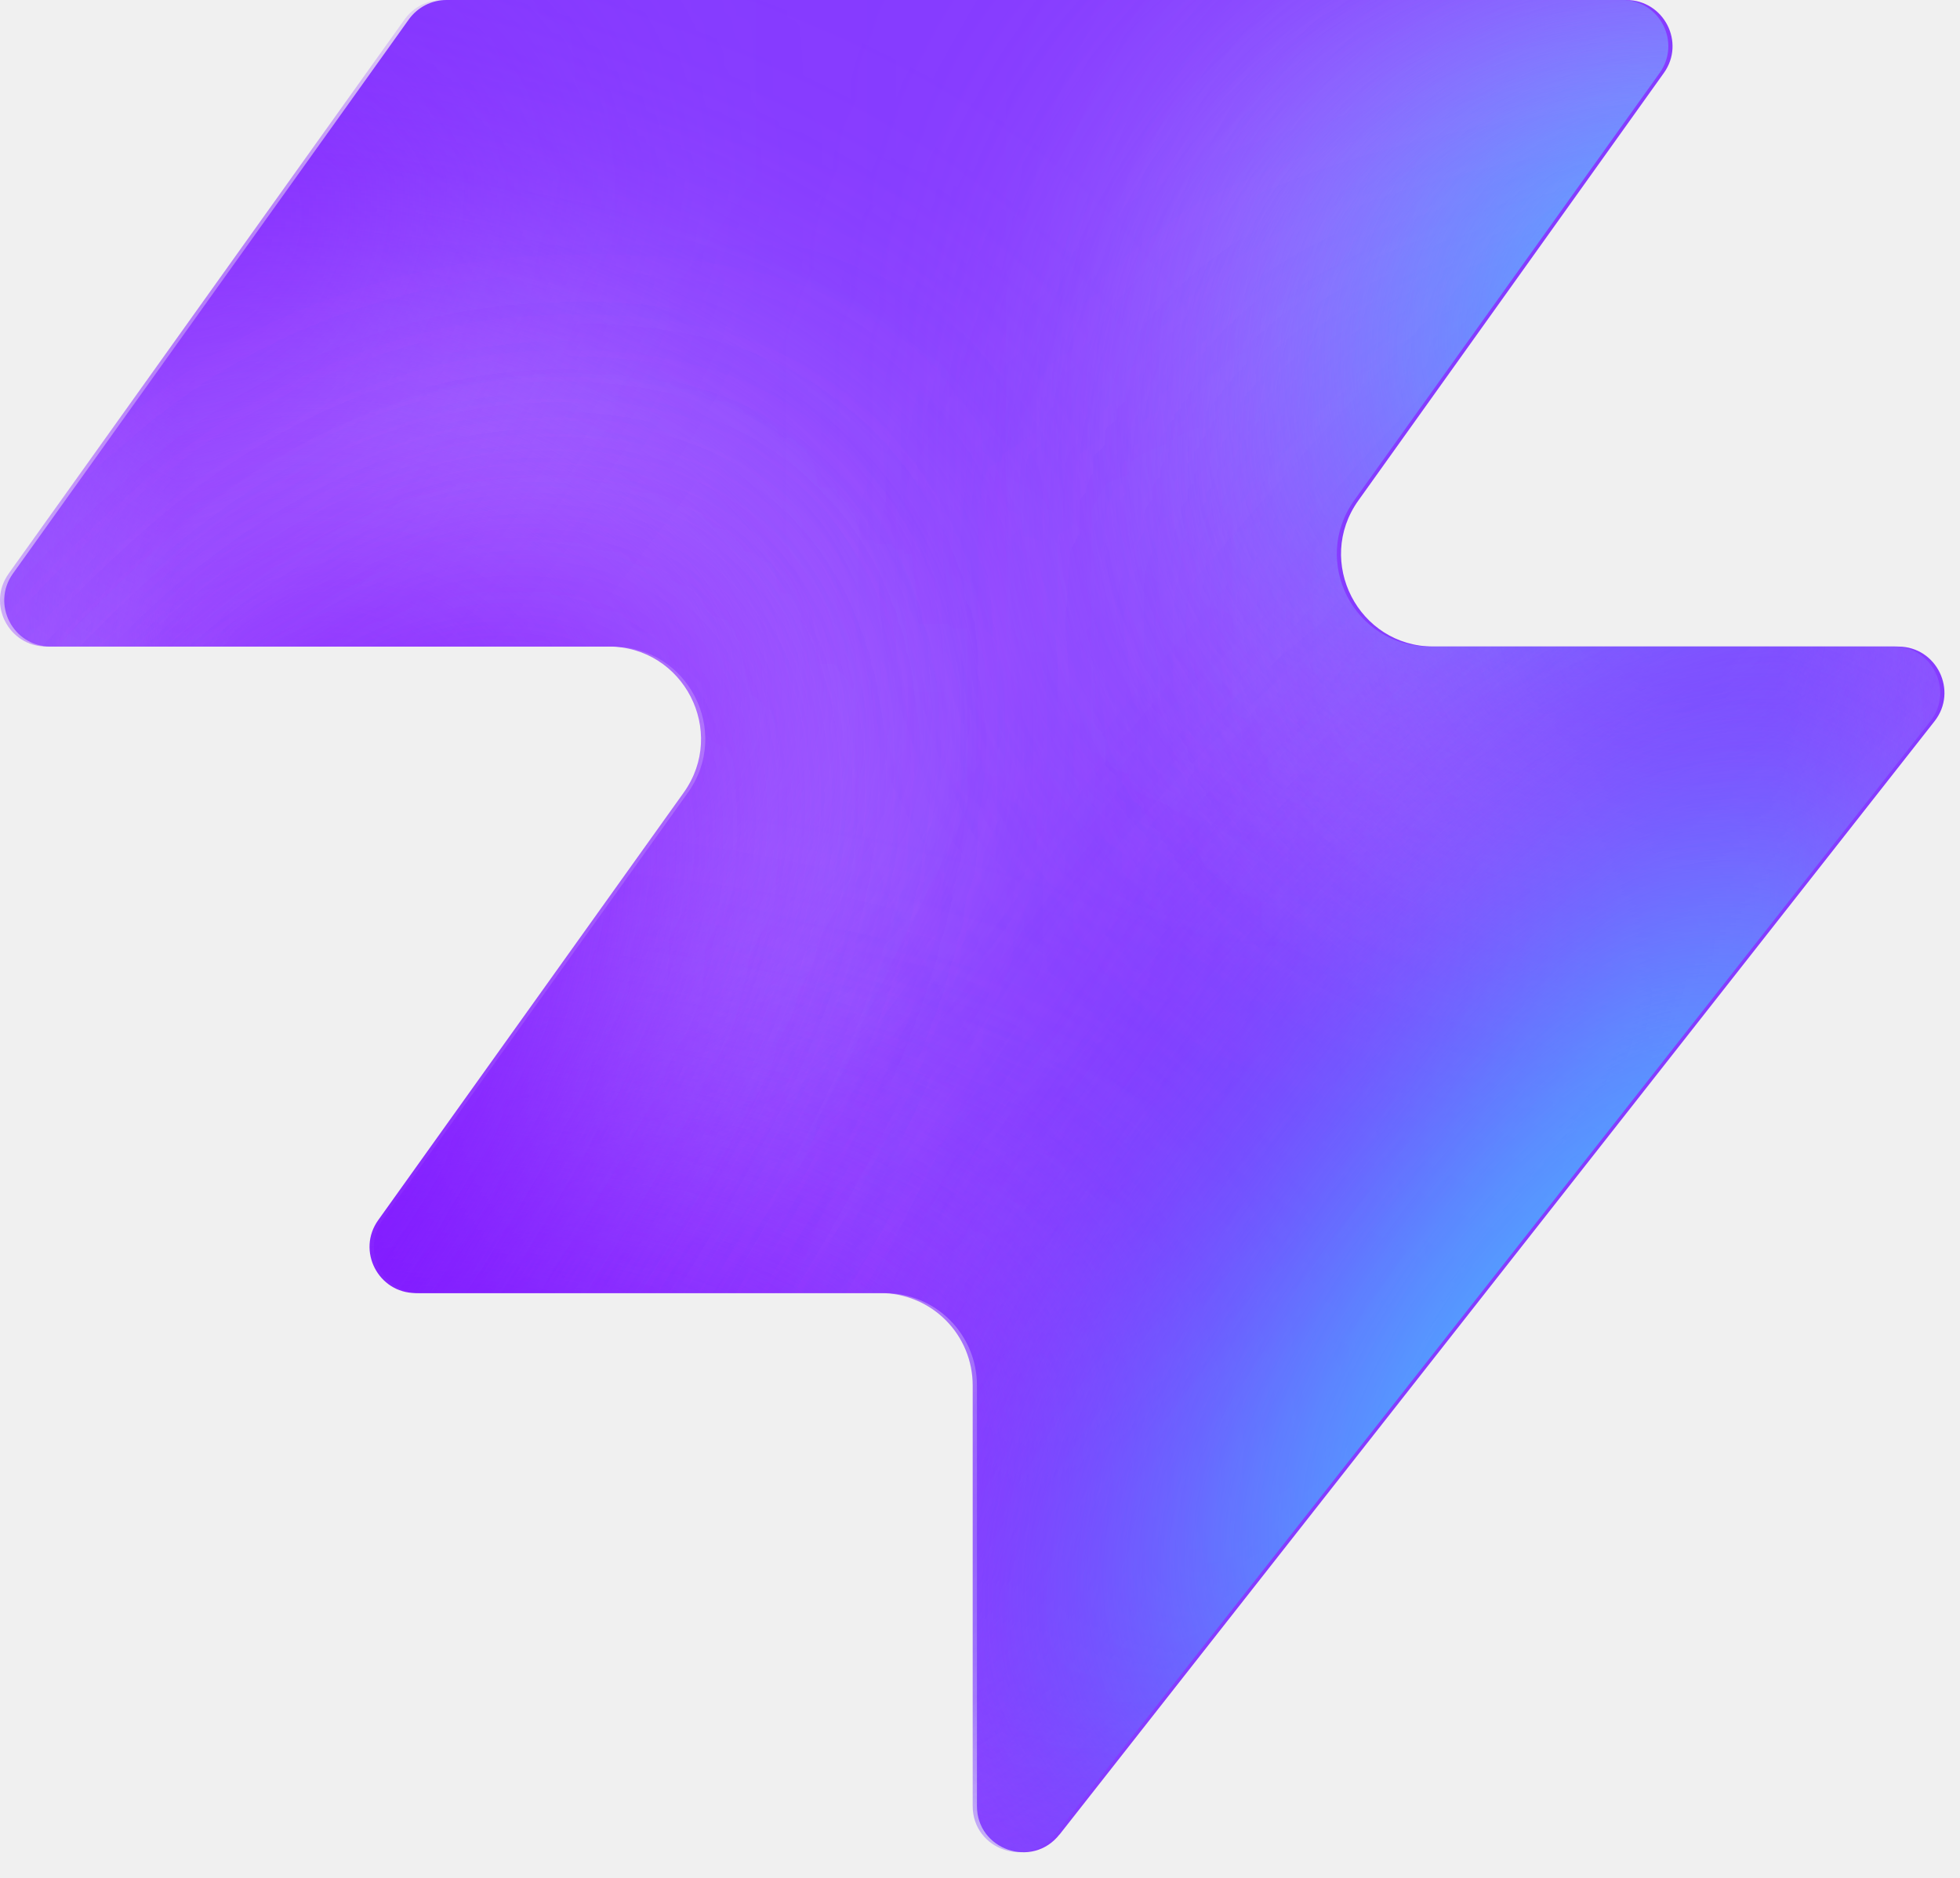
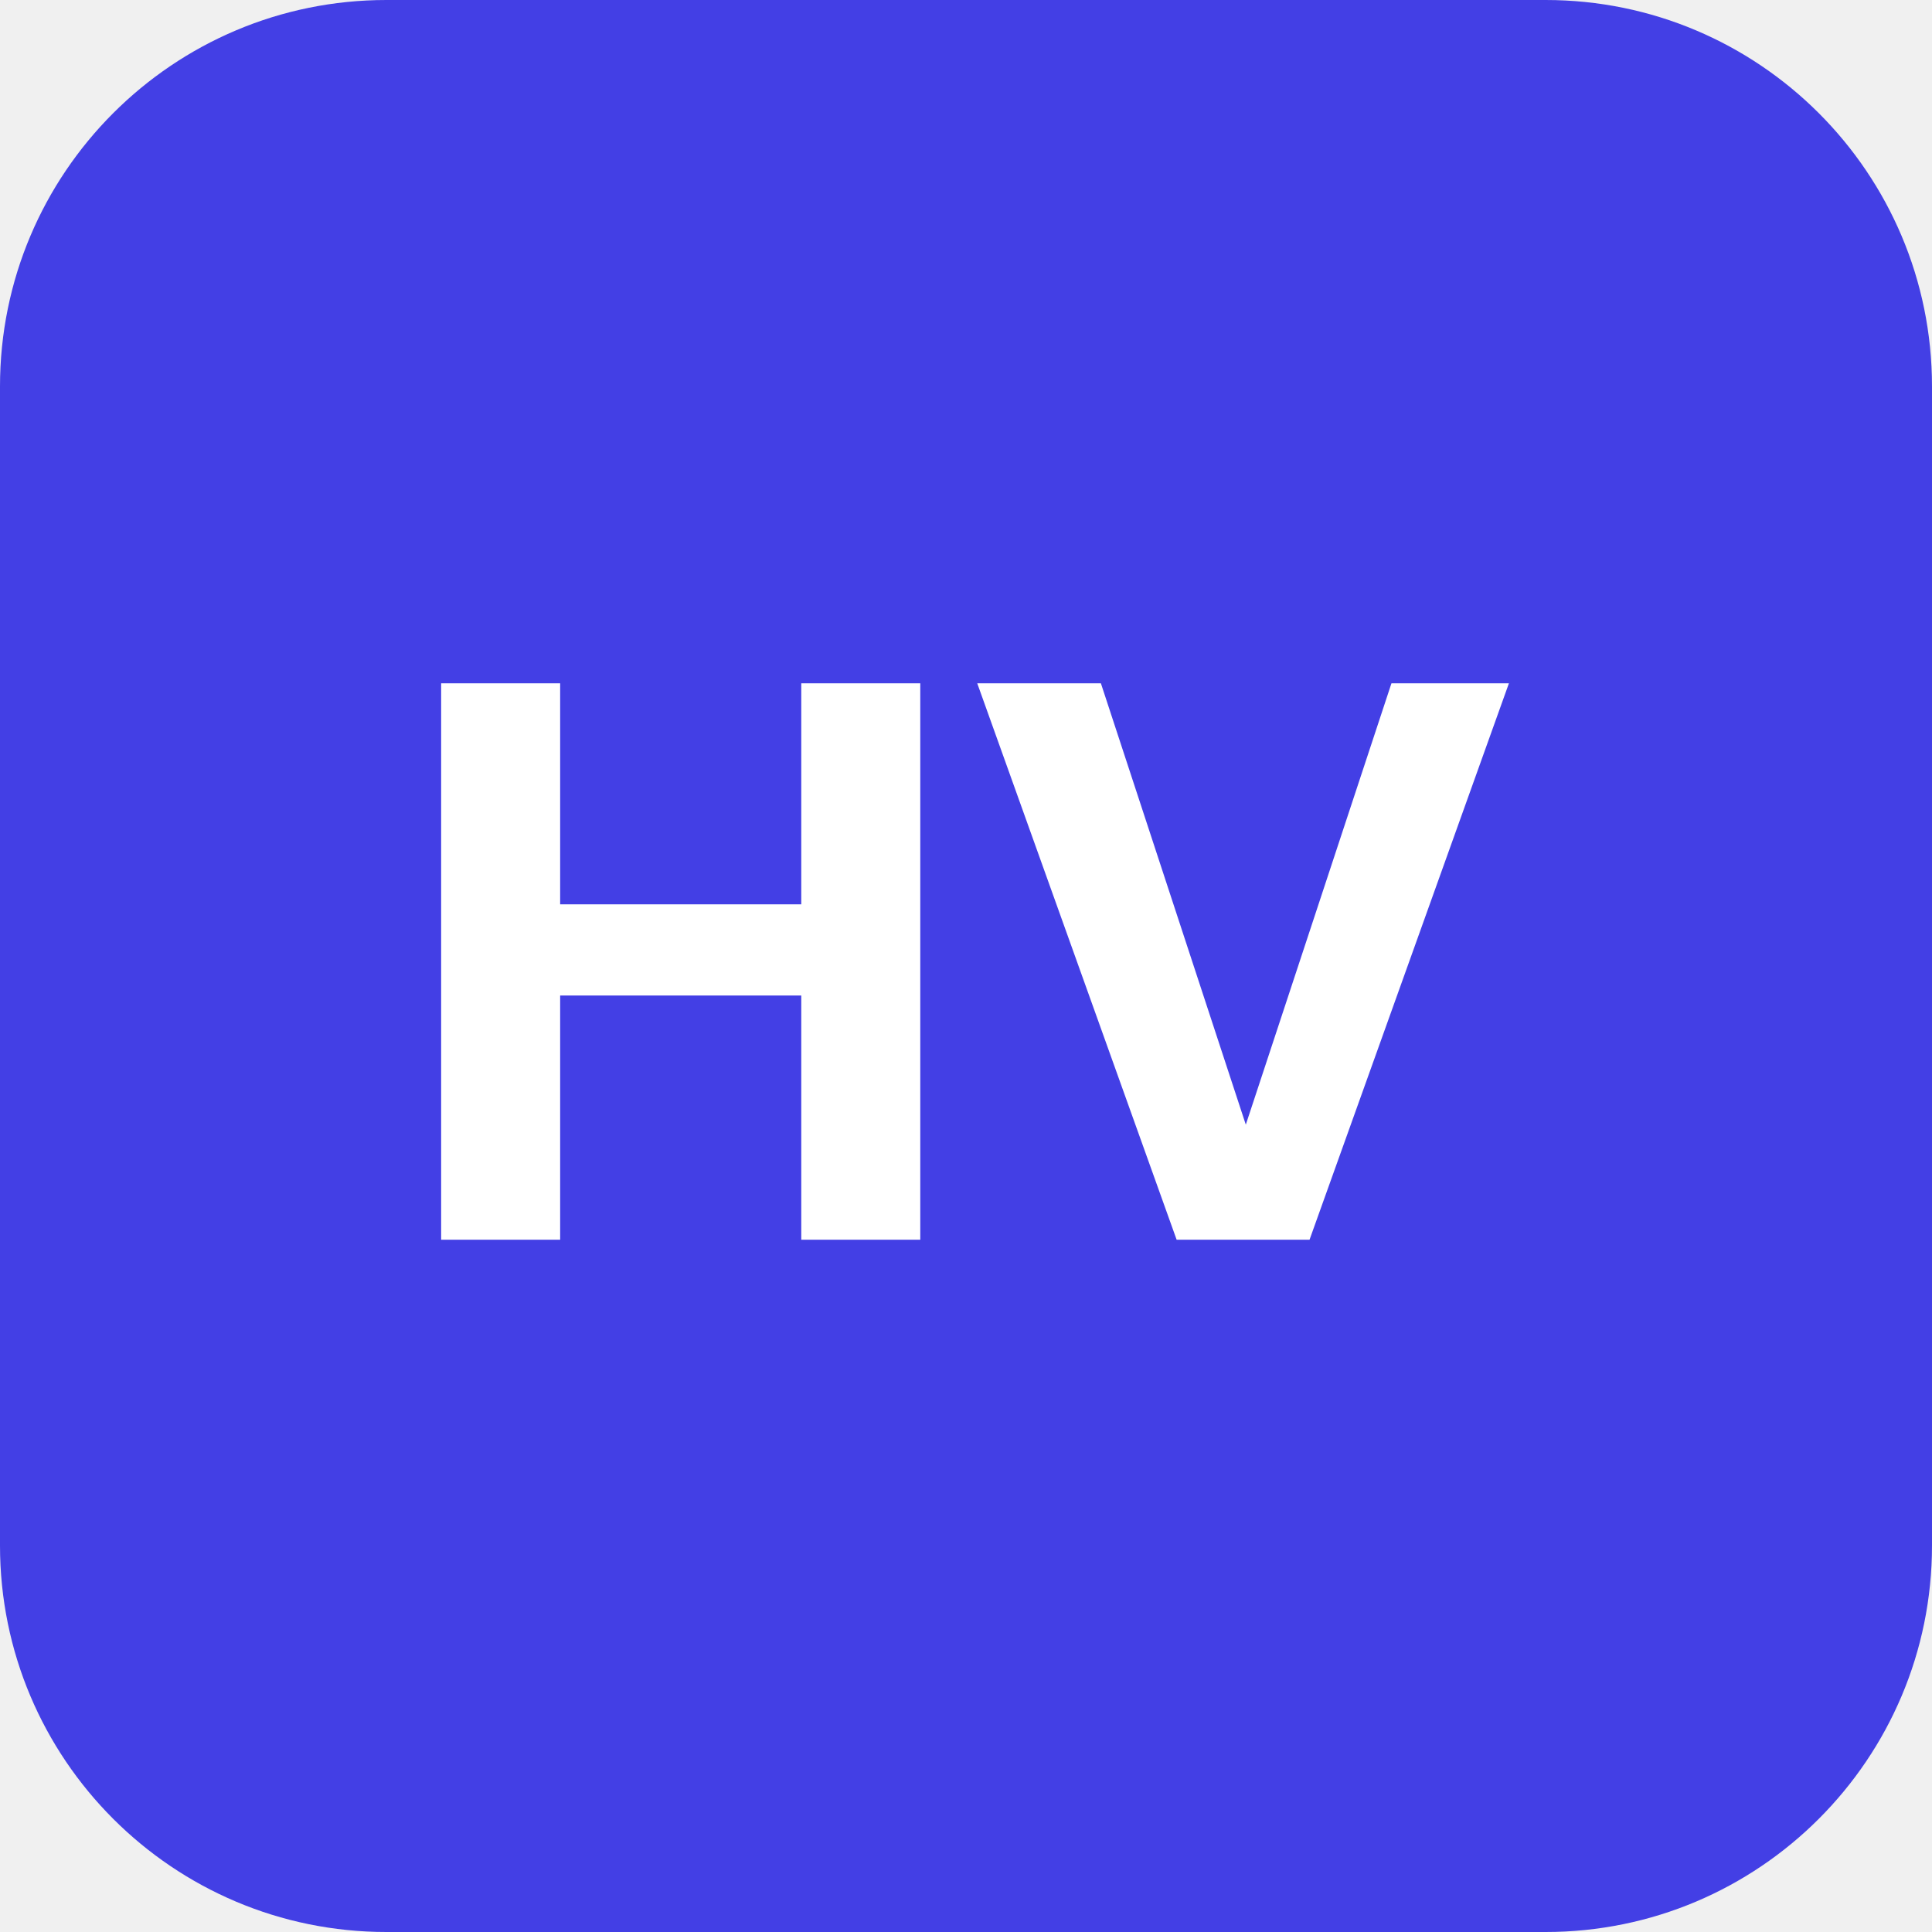
- <svg xmlns="http://www.w3.org/2000/svg" width="48" height="46" fill="none" viewBox="0 0 48 46">
-   <path fill="#863bff" d="M25.946 44.938c-.664.845-2.021.375-2.021-.698V33.937a2.26 2.26 0 0 0-2.262-2.262H10.287c-.92 0-1.456-1.04-.92-1.788l7.48-10.471c1.07-1.497 0-3.578-1.842-3.578H1.237c-.92 0-1.456-1.04-.92-1.788L10.013.474c.214-.297.556-.474.92-.474h28.894c.92 0 1.456 1.04.92 1.788l-7.48 10.471c-1.07 1.498 0 3.579 1.842 3.579h11.377c.943 0 1.473 1.088.89 1.83L25.947 44.94z" style="fill:#863bff;fill:color(display-p3 .525 .23 1);fill-opacity:1" />
-   <mask id="a" width="48" height="46" x="0" y="0" maskUnits="userSpaceOnUse" style="mask-type:alpha">
-     <path fill="#000" d="M25.842 44.938c-.664.844-2.021.375-2.021-.698V33.937a2.26 2.26 0 0 0-2.262-2.262H10.183c-.92 0-1.456-1.04-.92-1.788l7.48-10.471c1.07-1.498 0-3.579-1.842-3.579H1.133c-.92 0-1.456-1.04-.92-1.787L9.91.473c.214-.297.556-.474.92-.474h28.894c.92 0 1.456 1.04.92 1.788l-7.48 10.471c-1.07 1.498 0 3.578 1.842 3.578h11.377c.943 0 1.473 1.088.89 1.832L25.843 44.94z" style="fill:#000;fill-opacity:1" />
-   </mask>
-   <g mask="url(#a)">
-     <g filter="url(#b)">
-       <ellipse cx="5.508" cy="14.704" fill="#ede6ff" rx="5.508" ry="14.704" style="fill:#ede6ff;fill:color(display-p3 .927 .903 1);fill-opacity:1" transform="matrix(.00324 1 1 -.00324 -4.47 31.516)" />
-     </g>
-     <g filter="url(#c)">
-       <ellipse cx="10.399" cy="29.851" fill="#ede6ff" rx="10.399" ry="29.851" style="fill:#ede6ff;fill:color(display-p3 .927 .903 1);fill-opacity:1" transform="matrix(.00324 1 1 -.00324 -39.328 7.883)" />
-     </g>
-     <g filter="url(#d)">
-       <ellipse cx="5.508" cy="30.487" fill="#7e14ff" rx="5.508" ry="30.487" style="fill:#7e14ff;fill:color(display-p3 .492 .077 1);fill-opacity:1" transform="rotate(89.814 -25.913 -14.639)scale(1 -1)" />
-     </g>
-     <g filter="url(#e)">
-       <ellipse cx="5.508" cy="30.599" fill="#7e14ff" rx="5.508" ry="30.599" style="fill:#7e14ff;fill:color(display-p3 .492 .077 1);fill-opacity:1" transform="rotate(89.814 -32.644 -3.334)scale(1 -1)" />
-     </g>
-     <g filter="url(#f)">
-       <ellipse cx="5.508" cy="30.599" fill="#7e14ff" rx="5.508" ry="30.599" style="fill:#7e14ff;fill:color(display-p3 .492 .077 1);fill-opacity:1" transform="matrix(.00324 1 1 -.00324 -34.34 30.47)" />
-     </g>
-     <g filter="url(#g)">
-       <ellipse cx="14.072" cy="22.078" fill="#ede6ff" rx="14.072" ry="22.078" style="fill:#ede6ff;fill:color(display-p3 .927 .903 1);fill-opacity:1" transform="rotate(93.35 24.506 48.493)scale(-1 1)" />
-     </g>
-     <g filter="url(#h)">
-       <ellipse cx="3.47" cy="21.501" fill="#7e14ff" rx="3.47" ry="21.501" style="fill:#7e14ff;fill:color(display-p3 .492 .077 1);fill-opacity:1" transform="rotate(89.009 28.708 47.59)scale(-1 1)" />
-     </g>
-     <g filter="url(#i)">
-       <ellipse cx="3.47" cy="21.501" fill="#7e14ff" rx="3.47" ry="21.501" style="fill:#7e14ff;fill:color(display-p3 .492 .077 1);fill-opacity:1" transform="rotate(89.009 28.708 47.59)scale(-1 1)" />
-     </g>
-     <g filter="url(#j)">
-       <ellipse cx=".387" cy="8.972" fill="#7e14ff" rx="4.407" ry="29.108" style="fill:#7e14ff;fill:color(display-p3 .492 .077 1);fill-opacity:1" transform="rotate(39.51 .387 8.972)" />
-     </g>
-     <g filter="url(#k)">
-       <ellipse cx="47.523" cy="-6.092" fill="#7e14ff" rx="4.407" ry="29.108" style="fill:#7e14ff;fill:color(display-p3 .492 .077 1);fill-opacity:1" transform="rotate(37.892 47.523 -6.092)" />
-     </g>
-     <g filter="url(#l)">
-       <ellipse cx="41.412" cy="6.333" fill="#47bfff" rx="5.971" ry="9.665" style="fill:#47bfff;fill:color(display-p3 .28 .748 1);fill-opacity:1" transform="rotate(37.892 41.412 6.333)" />
-     </g>
-     <g filter="url(#m)">
-       <ellipse cx="-1.879" cy="38.332" fill="#7e14ff" rx="4.407" ry="29.108" style="fill:#7e14ff;fill:color(display-p3 .492 .077 1);fill-opacity:1" transform="rotate(37.892 -1.88 38.332)" />
-     </g>
-     <g filter="url(#n)">
-       <ellipse cx="-1.879" cy="38.332" fill="#7e14ff" rx="4.407" ry="29.108" style="fill:#7e14ff;fill:color(display-p3 .492 .077 1);fill-opacity:1" transform="rotate(37.892 -1.88 38.332)" />
-     </g>
-     <g filter="url(#o)">
-       <ellipse cx="35.651" cy="29.907" fill="#7e14ff" rx="4.407" ry="29.108" style="fill:#7e14ff;fill:color(display-p3 .492 .077 1);fill-opacity:1" transform="rotate(37.892 35.651 29.907)" />
-     </g>
-     <g filter="url(#p)">
-       <ellipse cx="38.418" cy="32.4" fill="#47bfff" rx="5.971" ry="15.297" style="fill:#47bfff;fill:color(display-p3 .28 .748 1);fill-opacity:1" transform="rotate(37.892 38.418 32.4)" />
-     </g>
-   </g>
-   <defs>
-     <filter id="b" width="60.045" height="41.654" x="-19.77" y="16.149" color-interpolation-filters="sRGB" filterUnits="userSpaceOnUse">
-       <feFlood flood-opacity="0" result="BackgroundImageFix" />
-       <feBlend in="SourceGraphic" in2="BackgroundImageFix" result="shape" />
-       <feGaussianBlur result="effect1_foregroundBlur_2002_17158" stdDeviation="7.659" />
-     </filter>
-     <filter id="c" width="90.34" height="51.437" x="-54.613" y="-7.533" color-interpolation-filters="sRGB" filterUnits="userSpaceOnUse">
-       <feFlood flood-opacity="0" result="BackgroundImageFix" />
-       <feBlend in="SourceGraphic" in2="BackgroundImageFix" result="shape" />
-       <feGaussianBlur result="effect1_foregroundBlur_2002_17158" stdDeviation="7.659" />
-     </filter>
-     <filter id="d" width="79.355" height="29.4" x="-49.64" y="2.03" color-interpolation-filters="sRGB" filterUnits="userSpaceOnUse">
-       <feFlood flood-opacity="0" result="BackgroundImageFix" />
-       <feBlend in="SourceGraphic" in2="BackgroundImageFix" result="shape" />
-       <feGaussianBlur result="effect1_foregroundBlur_2002_17158" stdDeviation="4.596" />
-     </filter>
-     <filter id="e" width="79.579" height="29.4" x="-45.045" y="20.029" color-interpolation-filters="sRGB" filterUnits="userSpaceOnUse">
-       <feFlood flood-opacity="0" result="BackgroundImageFix" />
-       <feBlend in="SourceGraphic" in2="BackgroundImageFix" result="shape" />
-       <feGaussianBlur result="effect1_foregroundBlur_2002_17158" stdDeviation="4.596" />
-     </filter>
-     <filter id="f" width="79.579" height="29.4" x="-43.513" y="21.178" color-interpolation-filters="sRGB" filterUnits="userSpaceOnUse">
-       <feFlood flood-opacity="0" result="BackgroundImageFix" />
-       <feBlend in="SourceGraphic" in2="BackgroundImageFix" result="shape" />
-       <feGaussianBlur result="effect1_foregroundBlur_2002_17158" stdDeviation="4.596" />
-     </filter>
-     <filter id="g" width="74.749" height="58.852" x="15.756" y="-17.901" color-interpolation-filters="sRGB" filterUnits="userSpaceOnUse">
-       <feFlood flood-opacity="0" result="BackgroundImageFix" />
-       <feBlend in="SourceGraphic" in2="BackgroundImageFix" result="shape" />
-       <feGaussianBlur result="effect1_foregroundBlur_2002_17158" stdDeviation="7.659" />
-     </filter>
-     <filter id="h" width="61.377" height="25.362" x="23.548" y="2.284" color-interpolation-filters="sRGB" filterUnits="userSpaceOnUse">
-       <feFlood flood-opacity="0" result="BackgroundImageFix" />
-       <feBlend in="SourceGraphic" in2="BackgroundImageFix" result="shape" />
-       <feGaussianBlur result="effect1_foregroundBlur_2002_17158" stdDeviation="4.596" />
-     </filter>
-     <filter id="i" width="61.377" height="25.362" x="23.548" y="2.284" color-interpolation-filters="sRGB" filterUnits="userSpaceOnUse">
-       <feFlood flood-opacity="0" result="BackgroundImageFix" />
-       <feBlend in="SourceGraphic" in2="BackgroundImageFix" result="shape" />
-       <feGaussianBlur result="effect1_foregroundBlur_2002_17158" stdDeviation="4.596" />
-     </filter>
-     <filter id="j" width="56.045" height="63.649" x="-27.636" y="-22.853" color-interpolation-filters="sRGB" filterUnits="userSpaceOnUse">
-       <feFlood flood-opacity="0" result="BackgroundImageFix" />
-       <feBlend in="SourceGraphic" in2="BackgroundImageFix" result="shape" />
-       <feGaussianBlur result="effect1_foregroundBlur_2002_17158" stdDeviation="4.596" />
-     </filter>
-     <filter id="k" width="54.814" height="64.646" x="20.116" y="-38.415" color-interpolation-filters="sRGB" filterUnits="userSpaceOnUse">
-       <feFlood flood-opacity="0" result="BackgroundImageFix" />
-       <feBlend in="SourceGraphic" in2="BackgroundImageFix" result="shape" />
-       <feGaussianBlur result="effect1_foregroundBlur_2002_17158" stdDeviation="4.596" />
-     </filter>
-     <filter id="l" width="33.541" height="35.313" x="24.641" y="-11.323" color-interpolation-filters="sRGB" filterUnits="userSpaceOnUse">
-       <feFlood flood-opacity="0" result="BackgroundImageFix" />
-       <feBlend in="SourceGraphic" in2="BackgroundImageFix" result="shape" />
-       <feGaussianBlur result="effect1_foregroundBlur_2002_17158" stdDeviation="4.596" />
-     </filter>
-     <filter id="m" width="54.814" height="64.646" x="-29.286" y="6.009" color-interpolation-filters="sRGB" filterUnits="userSpaceOnUse">
-       <feFlood flood-opacity="0" result="BackgroundImageFix" />
-       <feBlend in="SourceGraphic" in2="BackgroundImageFix" result="shape" />
-       <feGaussianBlur result="effect1_foregroundBlur_2002_17158" stdDeviation="4.596" />
-     </filter>
-     <filter id="n" width="54.814" height="64.646" x="-29.286" y="6.009" color-interpolation-filters="sRGB" filterUnits="userSpaceOnUse">
-       <feFlood flood-opacity="0" result="BackgroundImageFix" />
-       <feBlend in="SourceGraphic" in2="BackgroundImageFix" result="shape" />
-       <feGaussianBlur result="effect1_foregroundBlur_2002_17158" stdDeviation="4.596" />
-     </filter>
-     <filter id="o" width="54.814" height="64.646" x="8.244" y="-2.416" color-interpolation-filters="sRGB" filterUnits="userSpaceOnUse">
-       <feFlood flood-opacity="0" result="BackgroundImageFix" />
-       <feBlend in="SourceGraphic" in2="BackgroundImageFix" result="shape" />
-       <feGaussianBlur result="effect1_foregroundBlur_2002_17158" stdDeviation="4.596" />
-     </filter>
-     <filter id="p" width="39.409" height="43.623" x="18.713" y="10.588" color-interpolation-filters="sRGB" filterUnits="userSpaceOnUse">
-       <feFlood flood-opacity="0" result="BackgroundImageFix" />
-       <feBlend in="SourceGraphic" in2="BackgroundImageFix" result="shape" />
-       <feGaussianBlur result="effect1_foregroundBlur_2002_17158" stdDeviation="4.596" />
-     </filter>
-   </defs>
+ <svg xmlns="http://www.w3.org/2000/svg" width="60" height="60" viewBox="0 0 60 60" fill="none">
+   <rect width="60" height="60" rx="12" fill="#433FE5" />
+   <path d="M13.7 38.5V21.22H17.396V38.5H13.7ZM24.884 38.5V21.22H28.58V38.5H24.884ZM15.428 28.084H26.564V30.916H15.428V28.084ZM36.541 38.5L30.349 21.22H34.189L38.917 35.62H38.461L43.213 21.22H46.861L40.669 38.5H36.541Z" fill="white" />
</svg>
